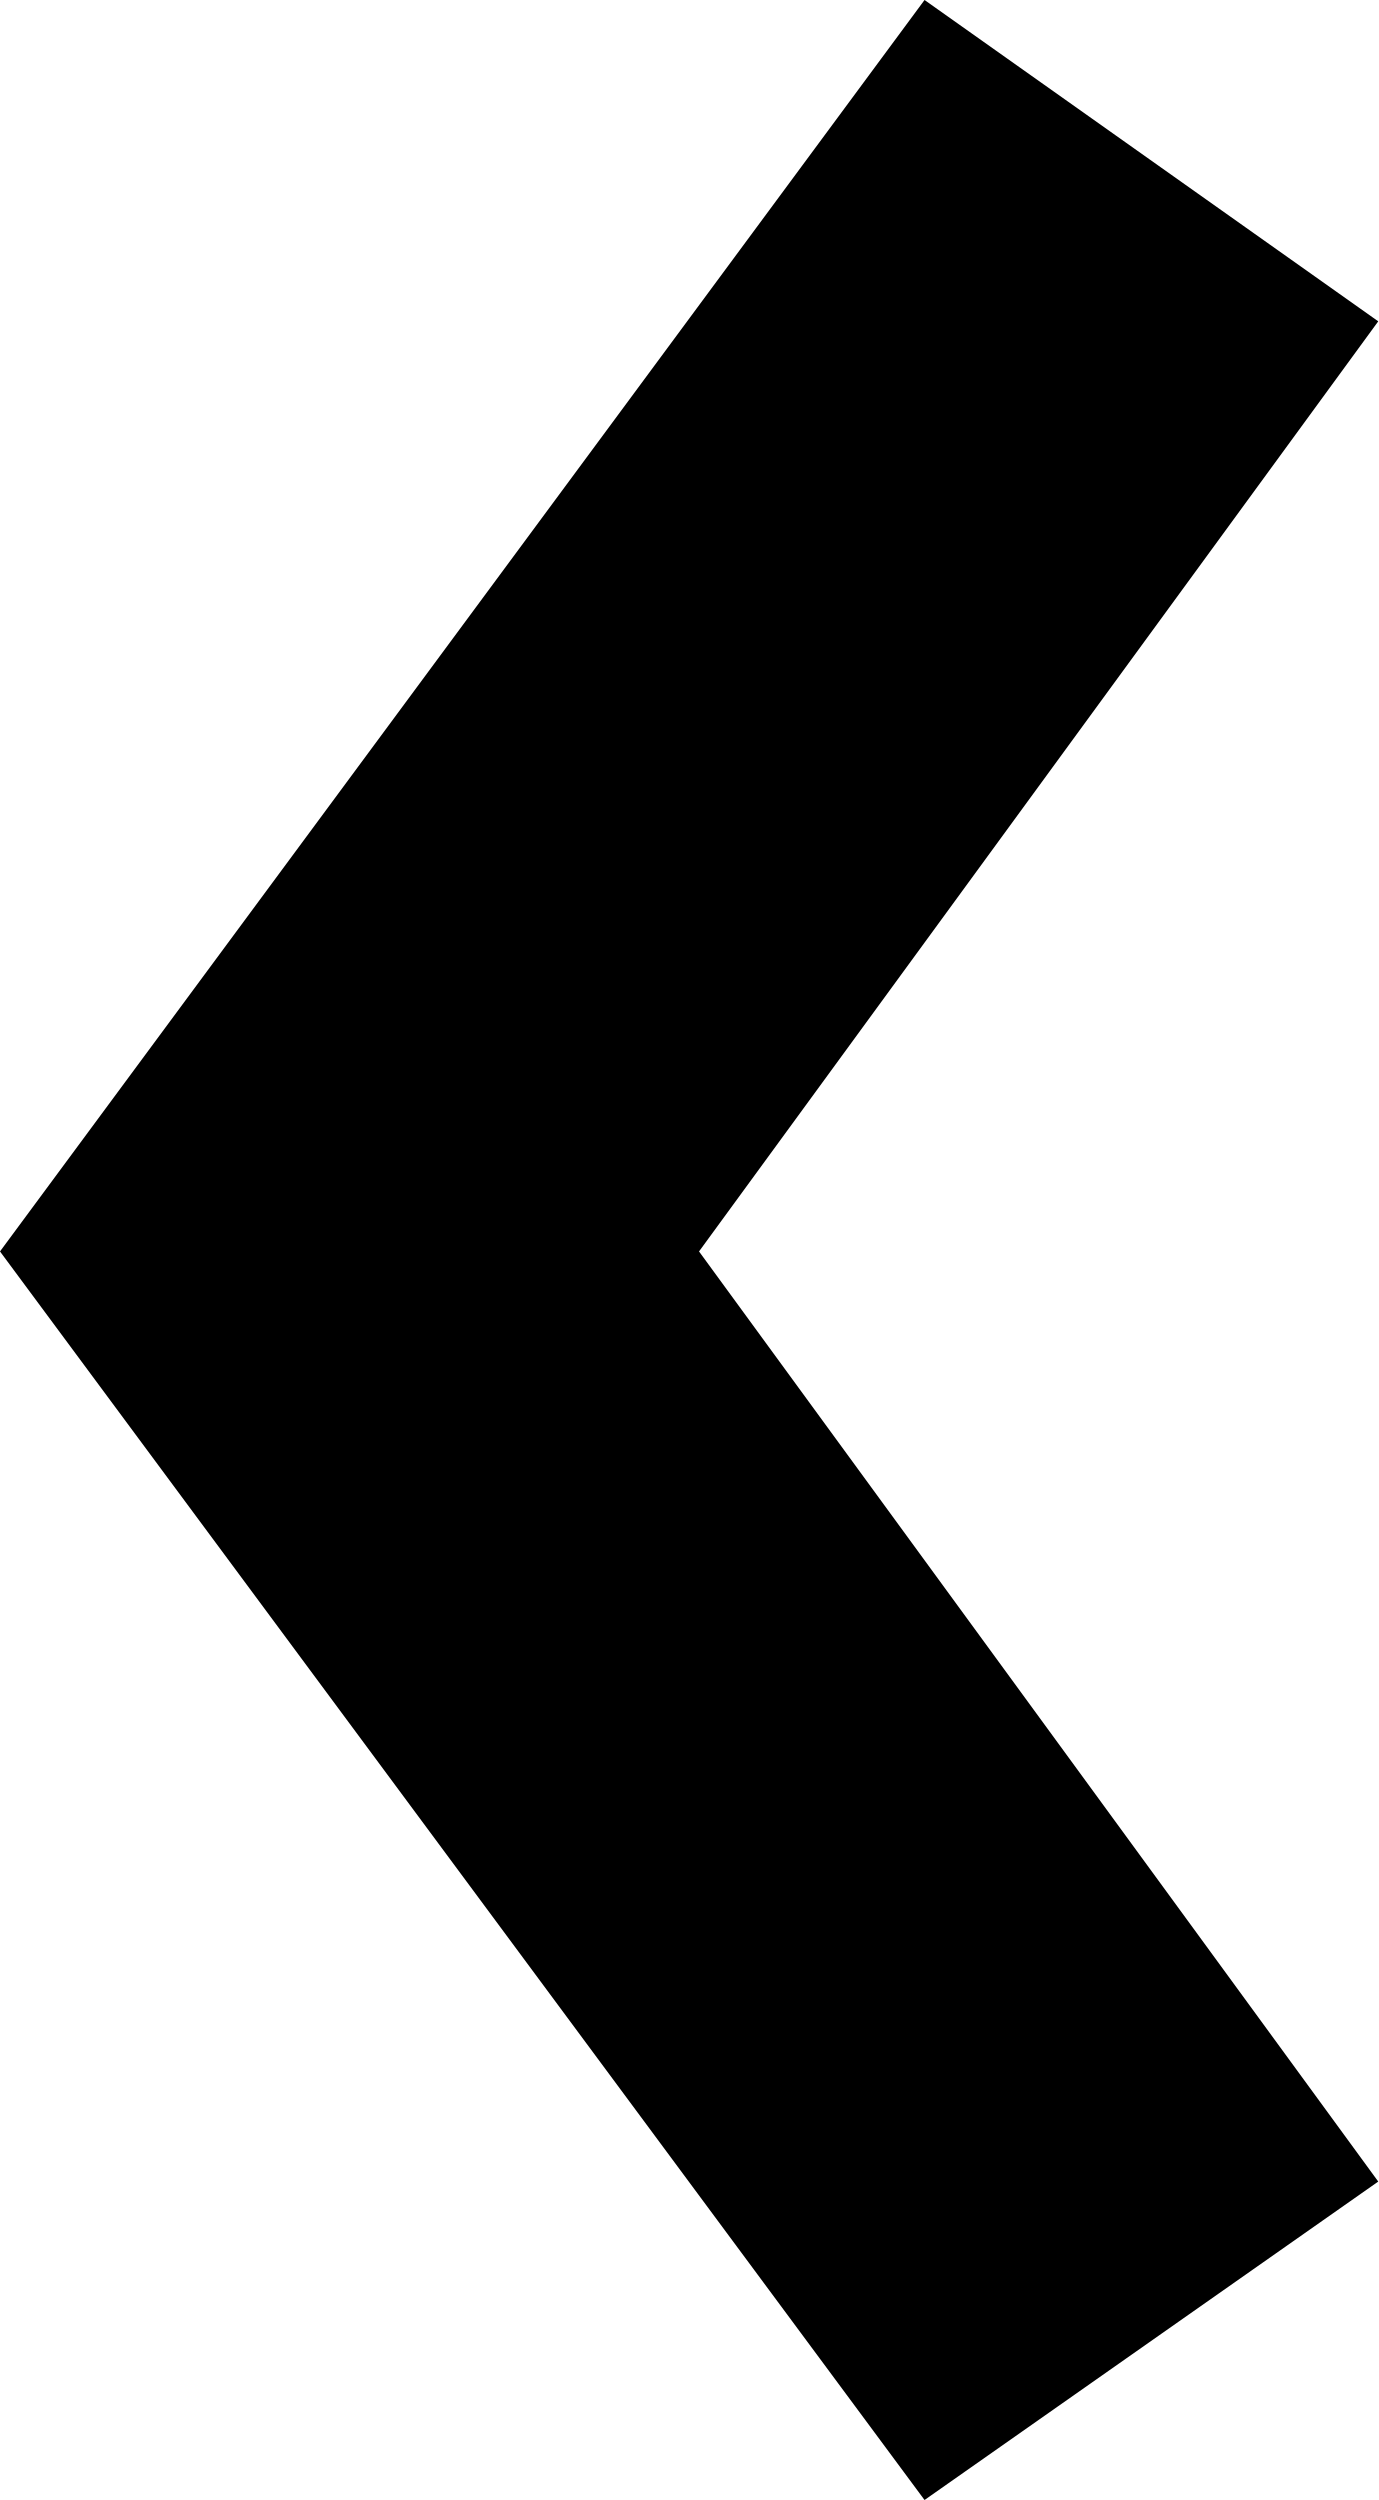
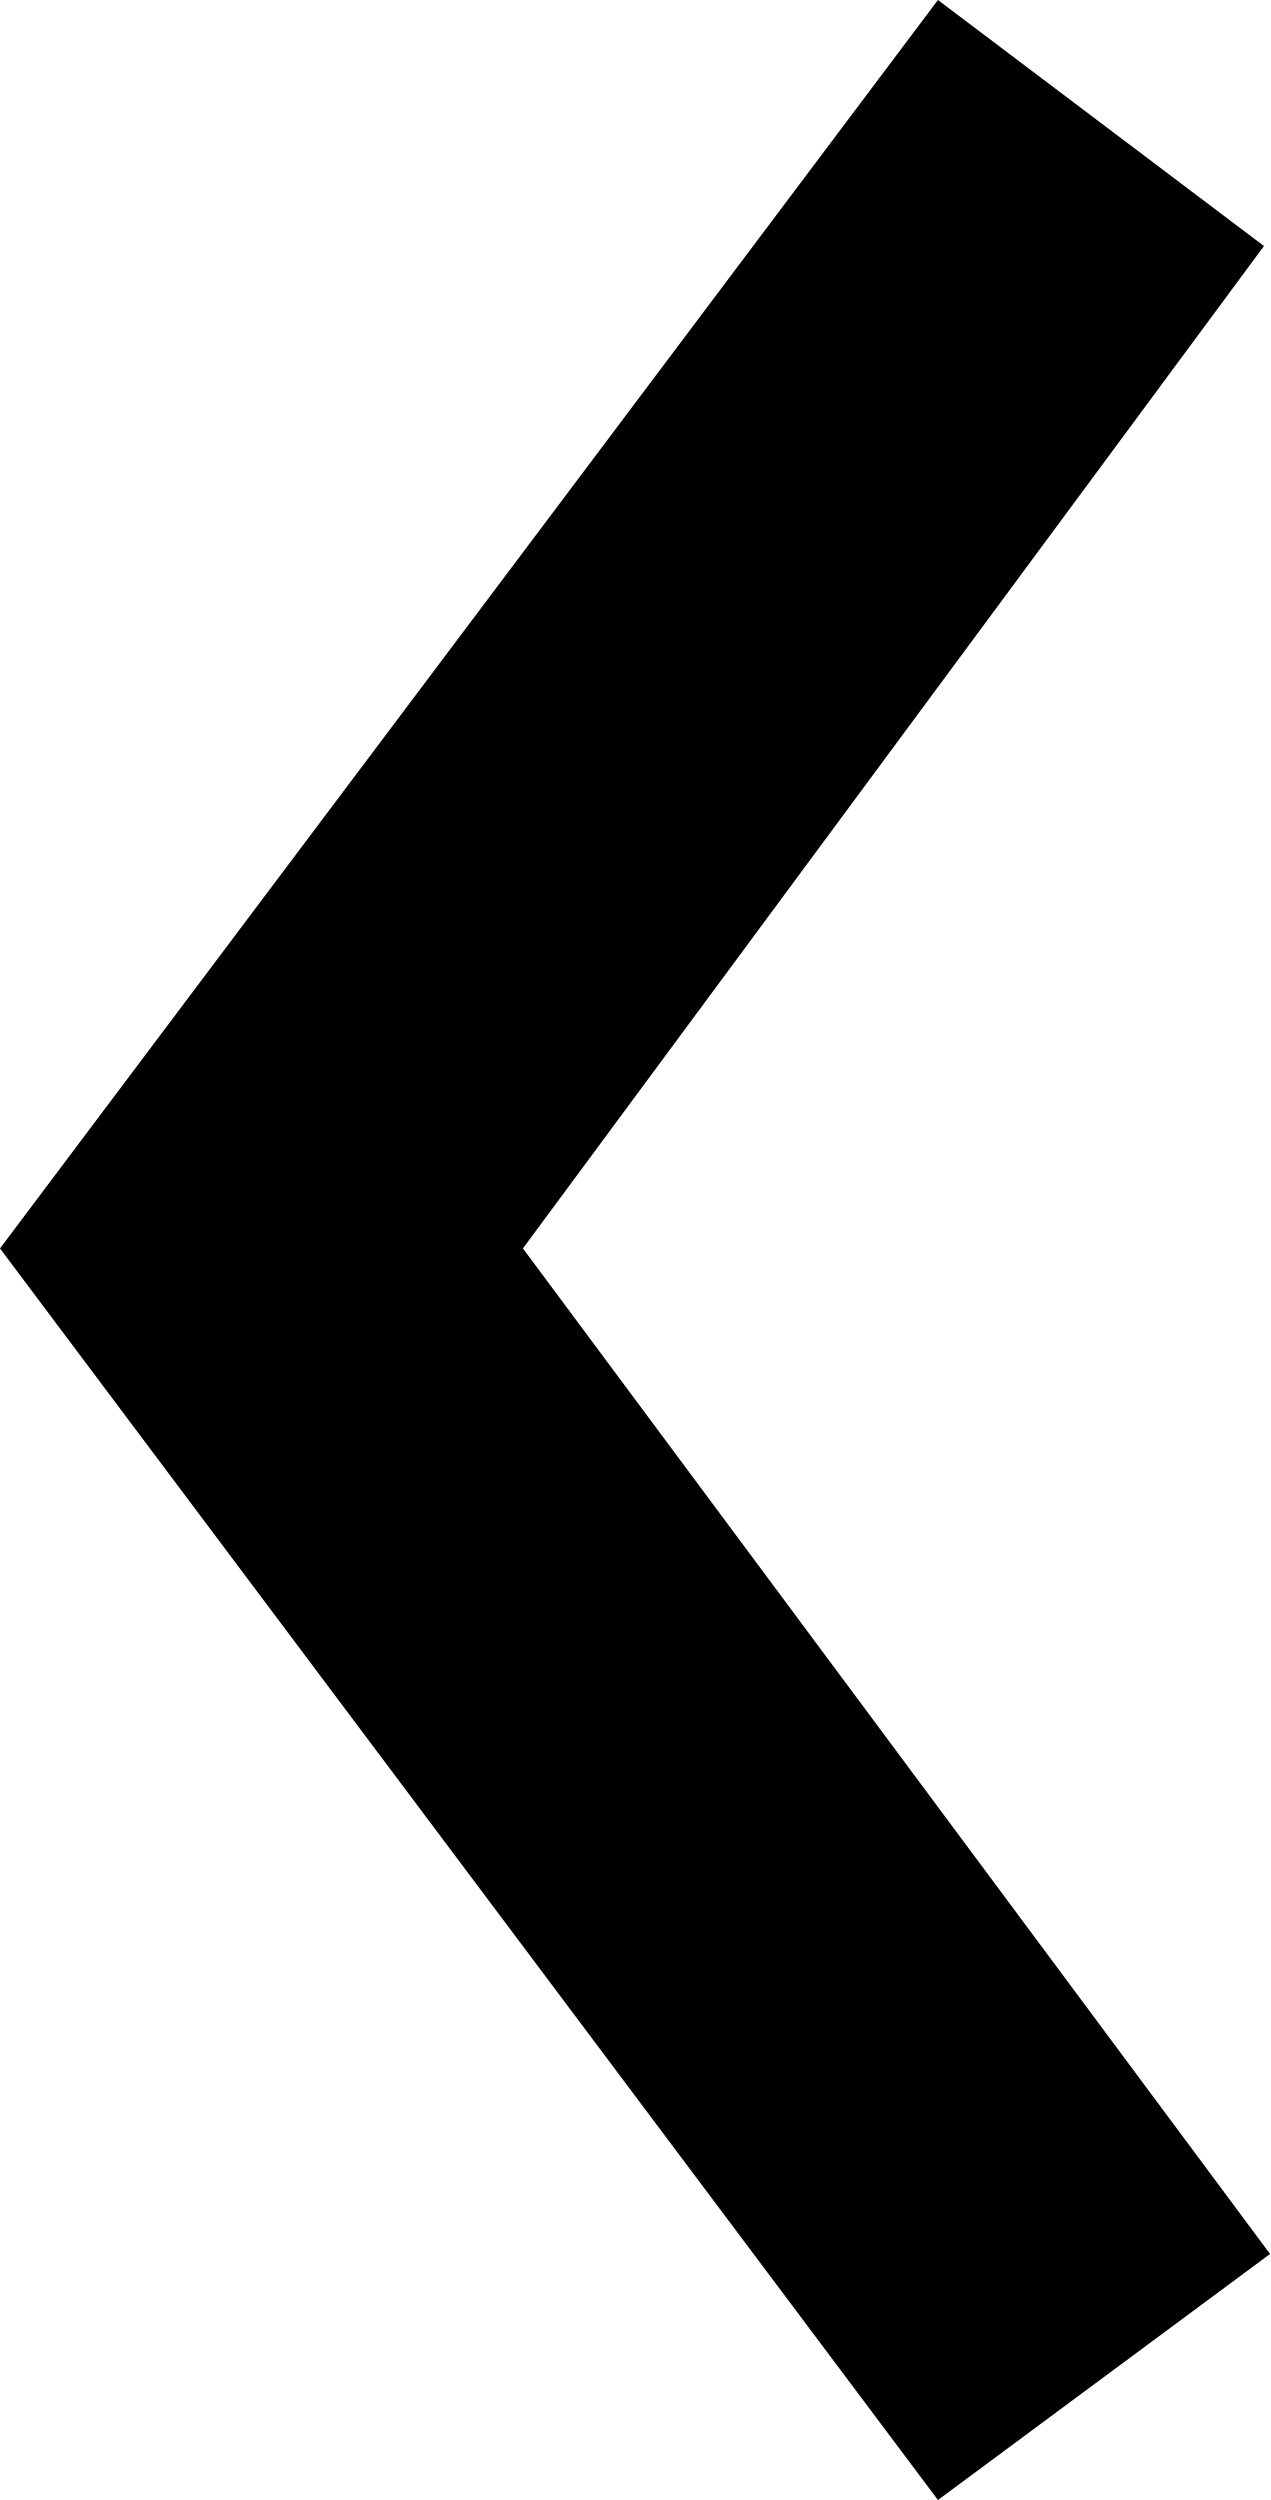
- <svg xmlns="http://www.w3.org/2000/svg" width="7.163" height="12.993" viewBox="1.86 -26.88 7.163 12.993">
-   <path d="M1.86 -20.376L6.665 -26.88L9.023 -25.21L5.493 -20.376L9.023 -15.542L6.665 -13.887ZM1.86 -20.376" />
+ <svg xmlns="http://www.w3.org/2000/svg" width="6.05" height="11.909" viewBox="1.655 -24.99 6.05 11.909">
+   <path d="M1.655 -19.043L6.123 -24.99L7.676 -23.818L4.146 -19.043L7.705 -14.253L6.123 -13.081ZM1.655 -19.043" />
</svg>
